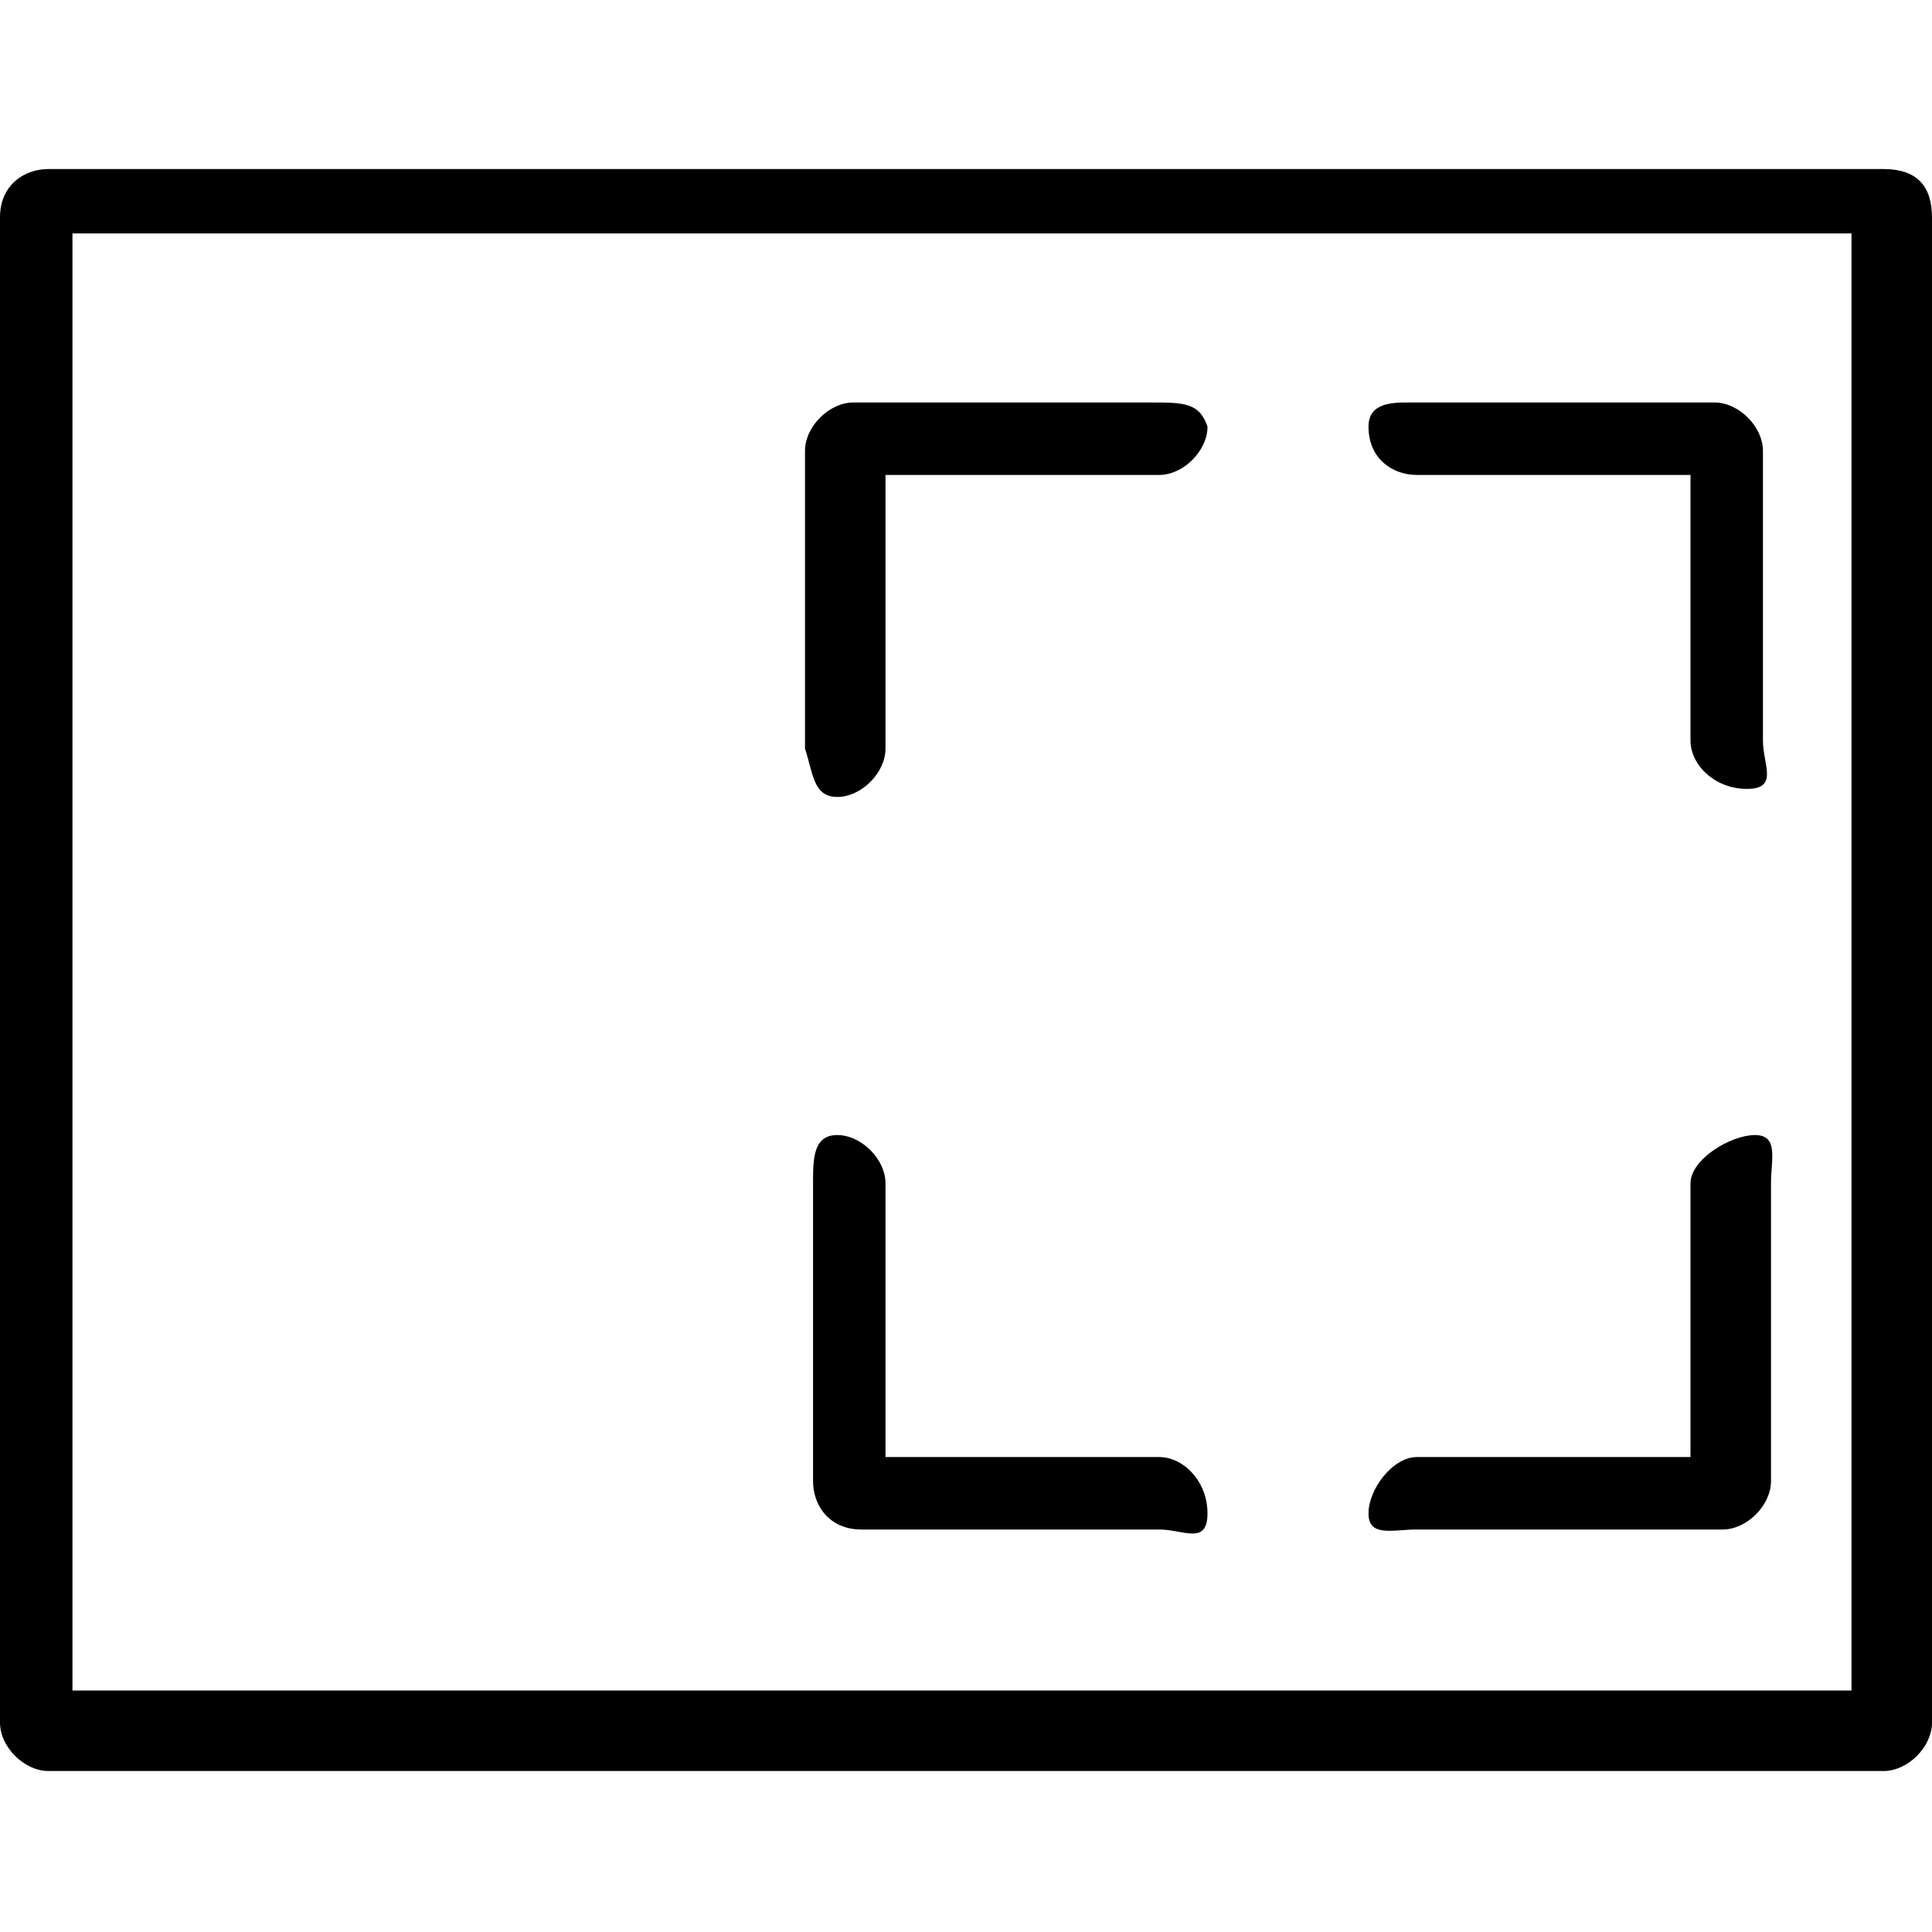
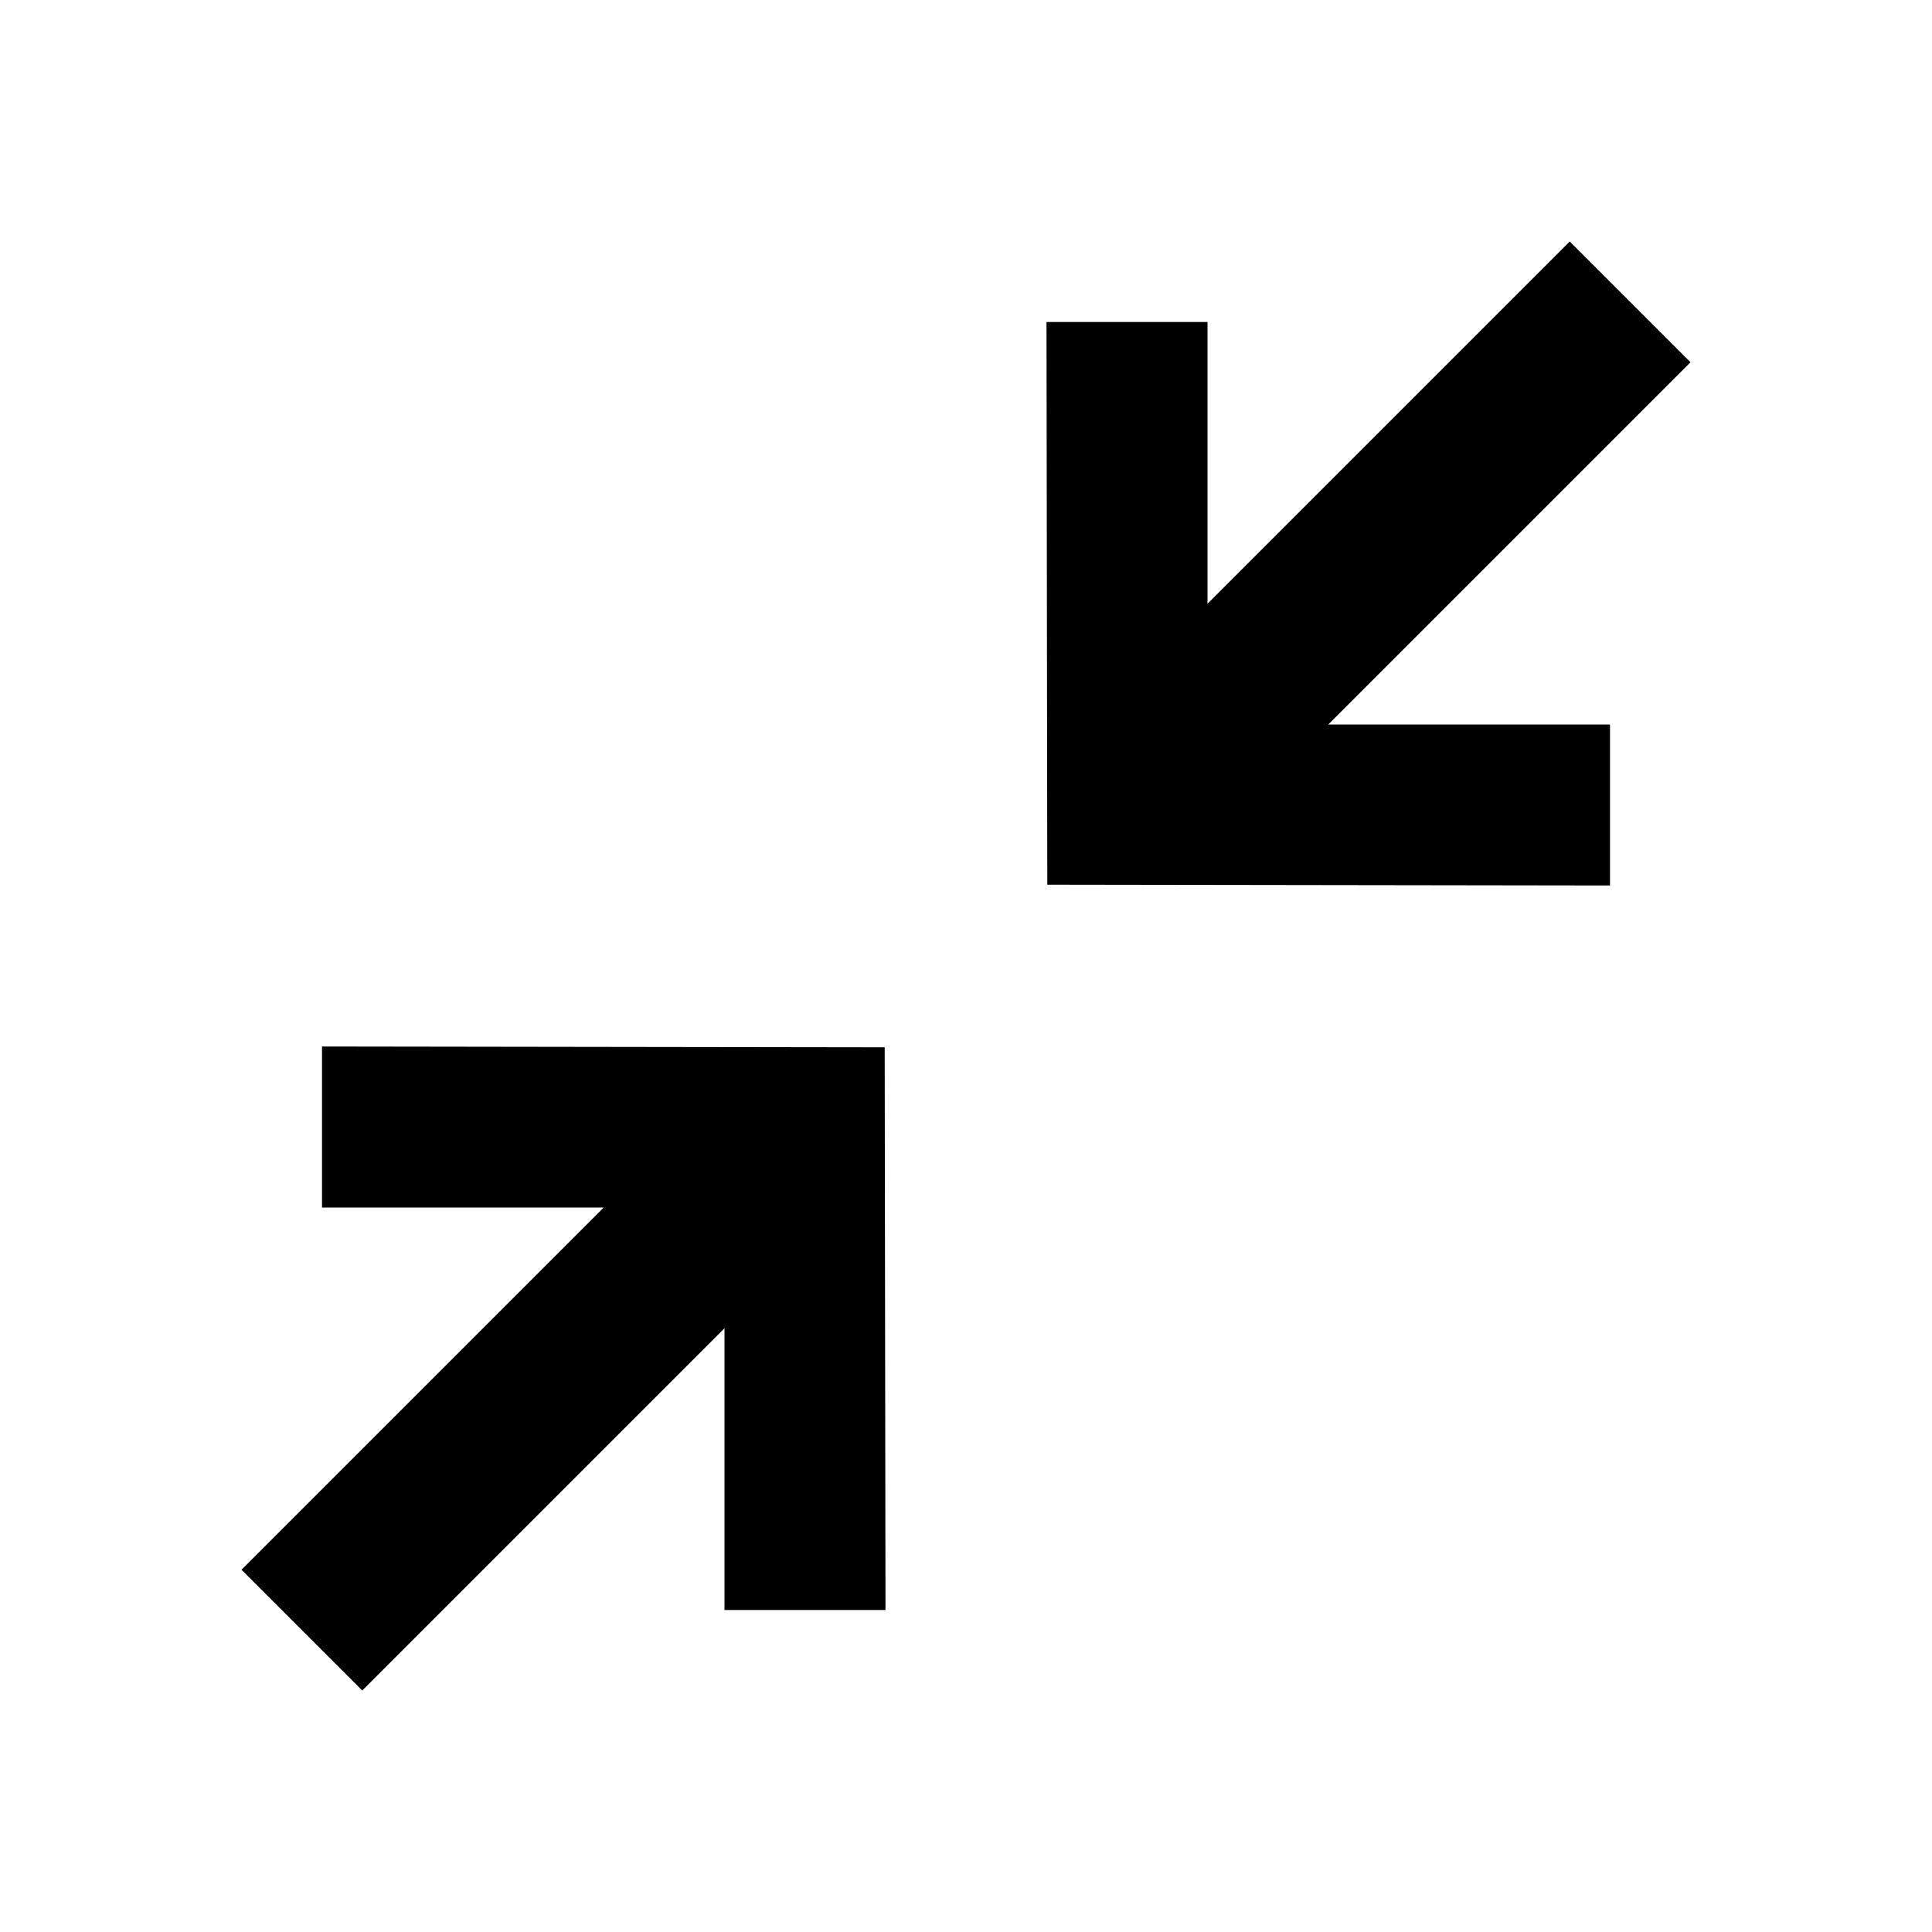
- <svg xmlns="http://www.w3.org/2000/svg" version="1.1" x="0px" y="0px" viewBox="0 0 24 24" xml:space="preserve" fill="currentColor">
-   <g>
-     <path d="M23.4,2.1H0.6C0.3,2.1,0,2.3,0,2.7v18.7c0,0.3,0.3,0.6,0.6,0.6h22.8c0.3,0,0.6-0.3,0.6-0.6V2.7   C24,2.3,23.8,2.1,23.4,2.1z M23.1,21H0.9V2.9h22.1V21z" />
-     <path d="M10.4,9.9c0.3,0,0.6-0.3,0.6-0.6V5.9h3.4c0.3,0,0.6-0.3,0.6-0.6C14.9,5,14.7,5,14.3,5h-3.7   c-0.3,0-0.6,0.3-0.6,0.6v3.7C10.1,9.6,10.1,9.9,10.4,9.9z" />
-     <path d="M10.7,19h3.7c0.3,0,0.6,0.2,0.6-0.2s-0.3-0.7-0.6-0.7H11v-3.4c0-0.3-0.3-0.6-0.6-0.6c-0.3,0-0.3,0.3-0.3,0.6   v3.7C10.1,18.7,10.3,19,10.7,19z" />
-     <path d="M17.6,5.9H21l0,3.3c0,0.3,0.3,0.6,0.7,0.6s0.2-0.3,0.2-0.6l0-3.6c0-0.3-0.3-0.6-0.6-0.6h-3.8   C17.3,5,17,5,17,5.3C17,5.7,17.3,5.9,17.6,5.9z" />
-     <path d="M17.6,19h3.8c0.3,0,0.6-0.3,0.6-0.6v-3.7c0-0.3,0.1-0.6-0.2-0.6S21,14.4,21,14.7v3.4h-3.4   c-0.3,0-0.6,0.4-0.6,0.7S17.3,19,17.6,19z" />
+ <svg xmlns="http://www.w3.org/2000/svg" width="24px" height="24px" viewBox="0 0 24 24" version="1.1">
+   <g stroke="none" stroke-width="1" fill="none" fill-rule="evenodd">
+     <g fill="currentColor" fill-rule="nonzero">
+       <path d="M15,7.5 L15,4 L13,4 L13.01,10.99 L20,11 L20,9 L16.5,9 L21,4.5 L19.5,3 L15,7.5 Z M4,13 L4,15 L7.5,15 L3,19.5 L4.5,21 L9,16.5 L9,20 L11,20 L10.99,13.01 L4,13 Z" />
+     </g>
  </g>
</svg>
